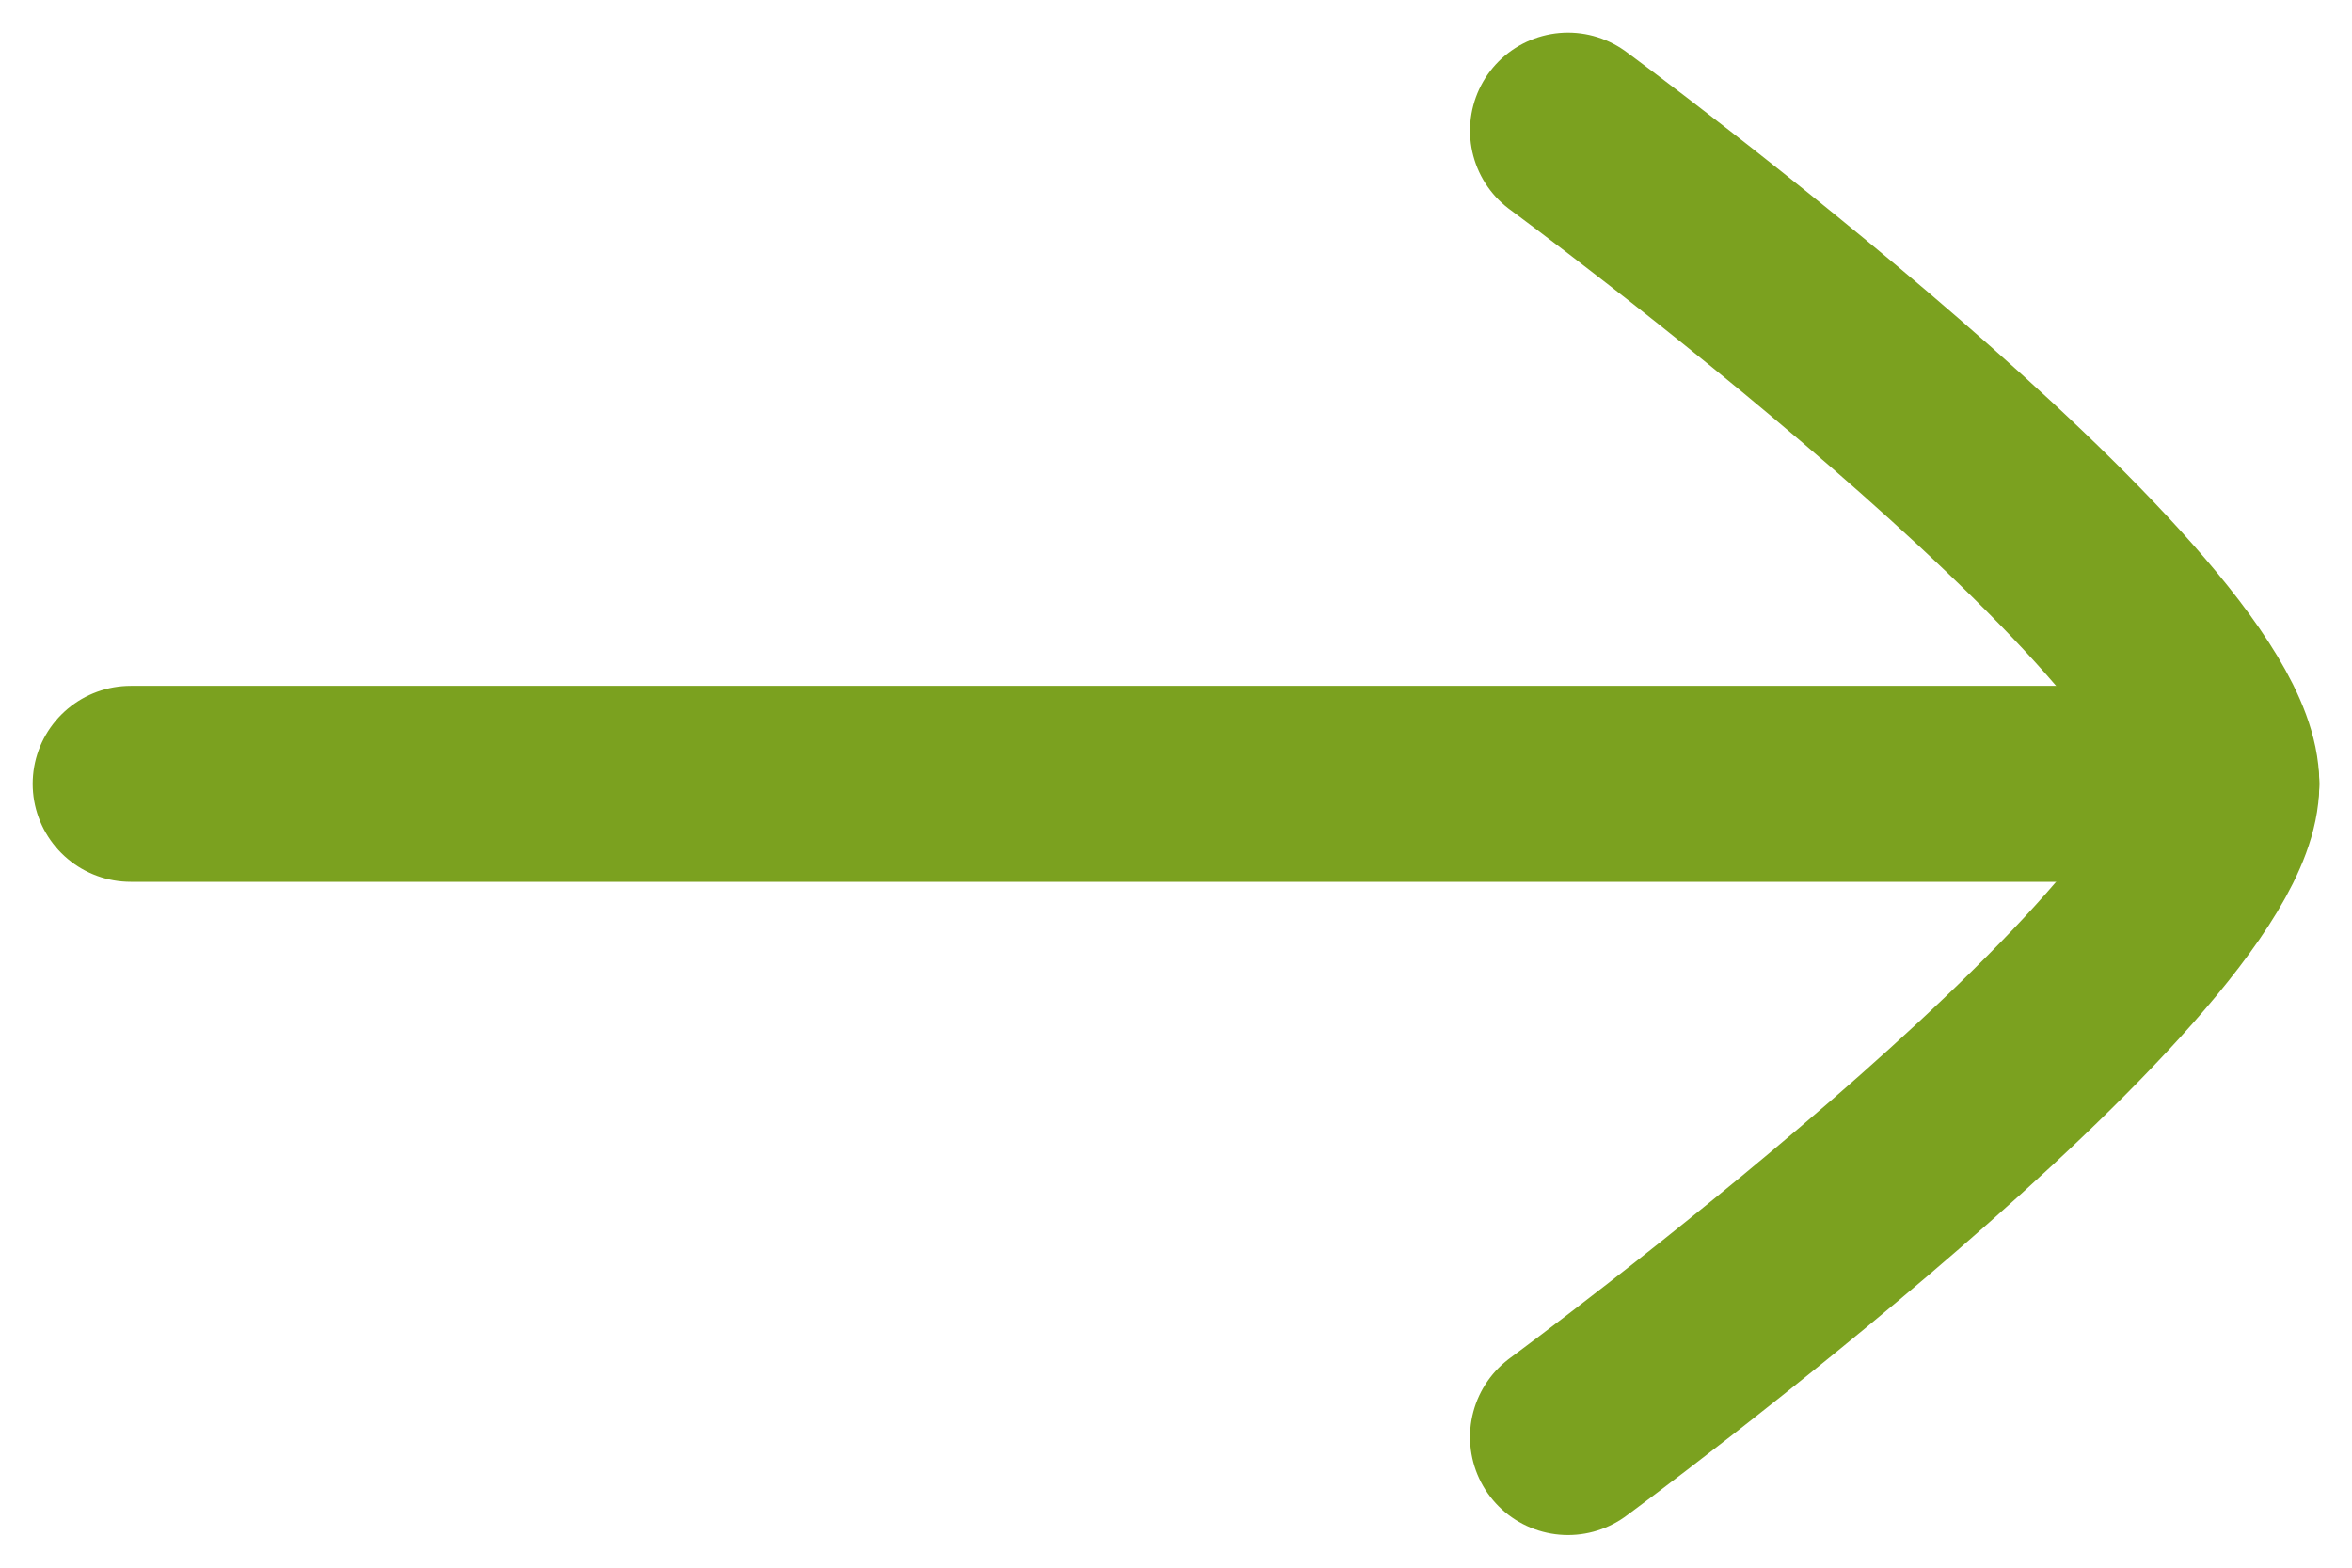
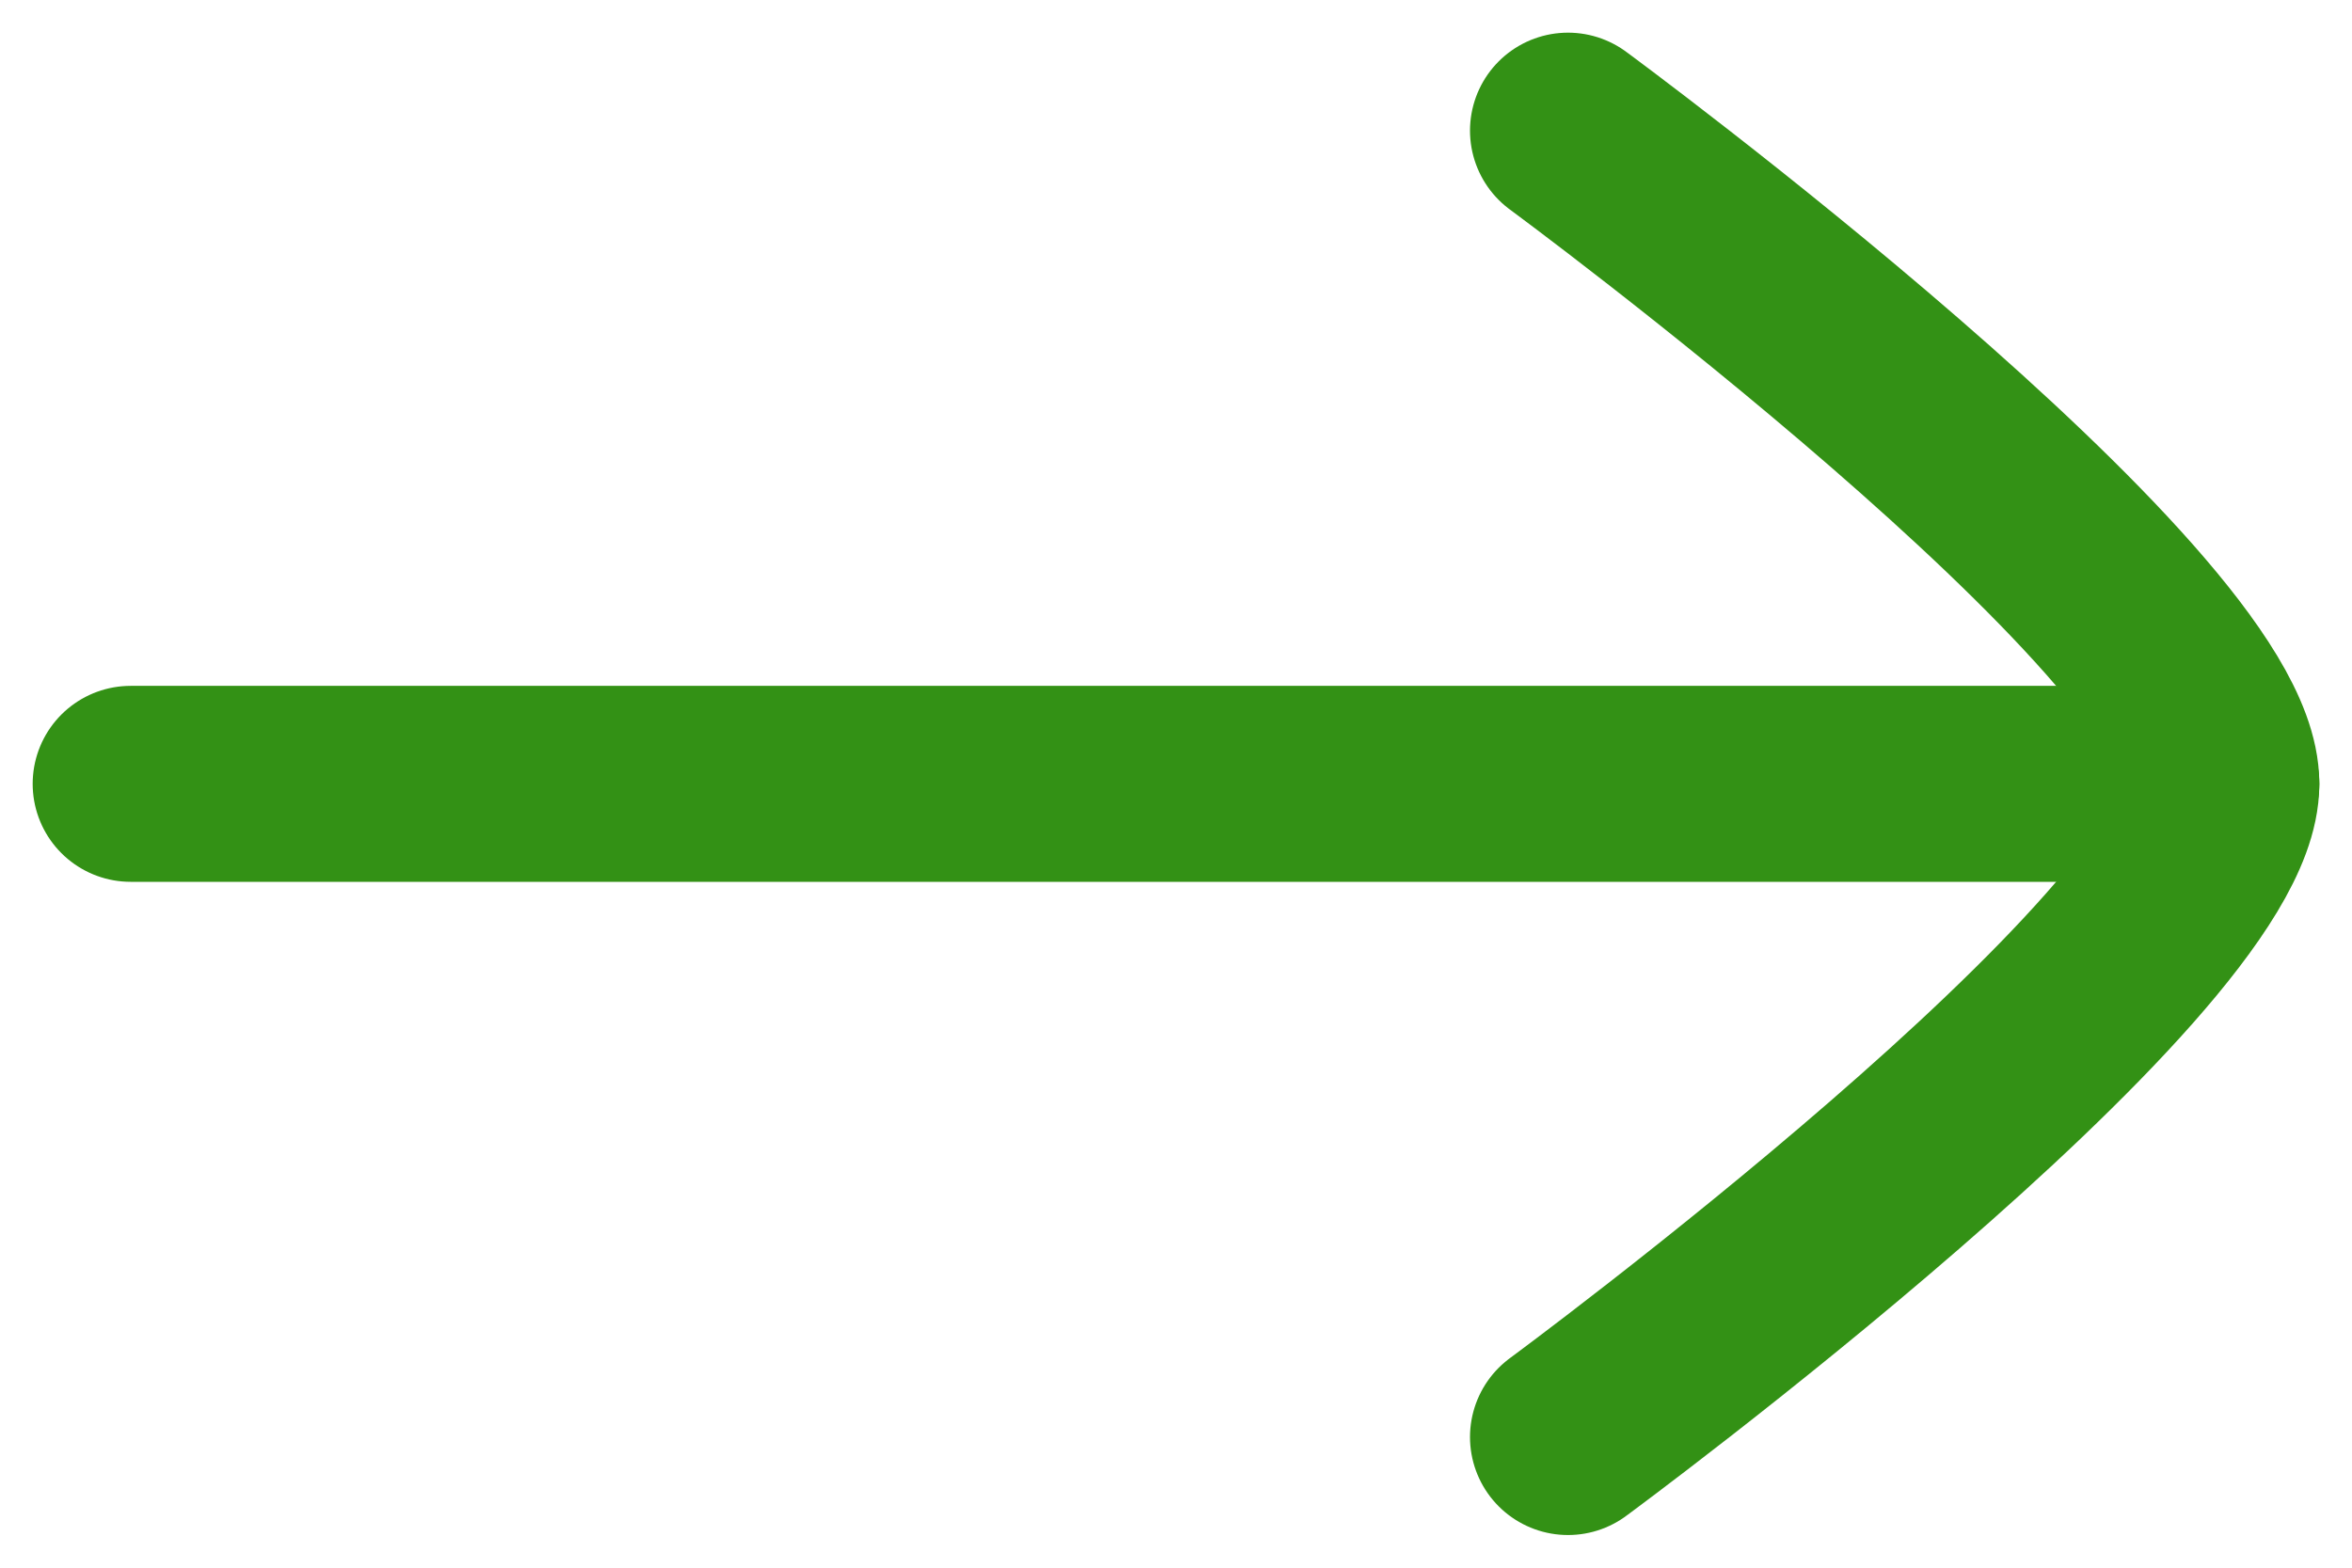
<svg xmlns="http://www.w3.org/2000/svg" width="18" height="12" viewBox="0 0 18 12" fill="none">
-   <path d="M17 6H1" stroke="#7BA11F" stroke-width="1.5" stroke-linecap="round" stroke-linejoin="round" />
-   <path d="M12 11C12 11 17 7.318 17 6C17 4.682 12 1 12 1" stroke="#7BA11F" stroke-width="1.5" stroke-linecap="round" stroke-linejoin="round" />
+   <path d="M17 6H1" stroke="#339115" stroke-width="1.5" stroke-linecap="round" stroke-linejoin="round" />
+   <path d="M12 11C12 11 17 7.318 17 6C17 4.682 12 1 12 1" stroke="#339115" stroke-width="1.5" stroke-linecap="round" stroke-linejoin="round" />
</svg>
